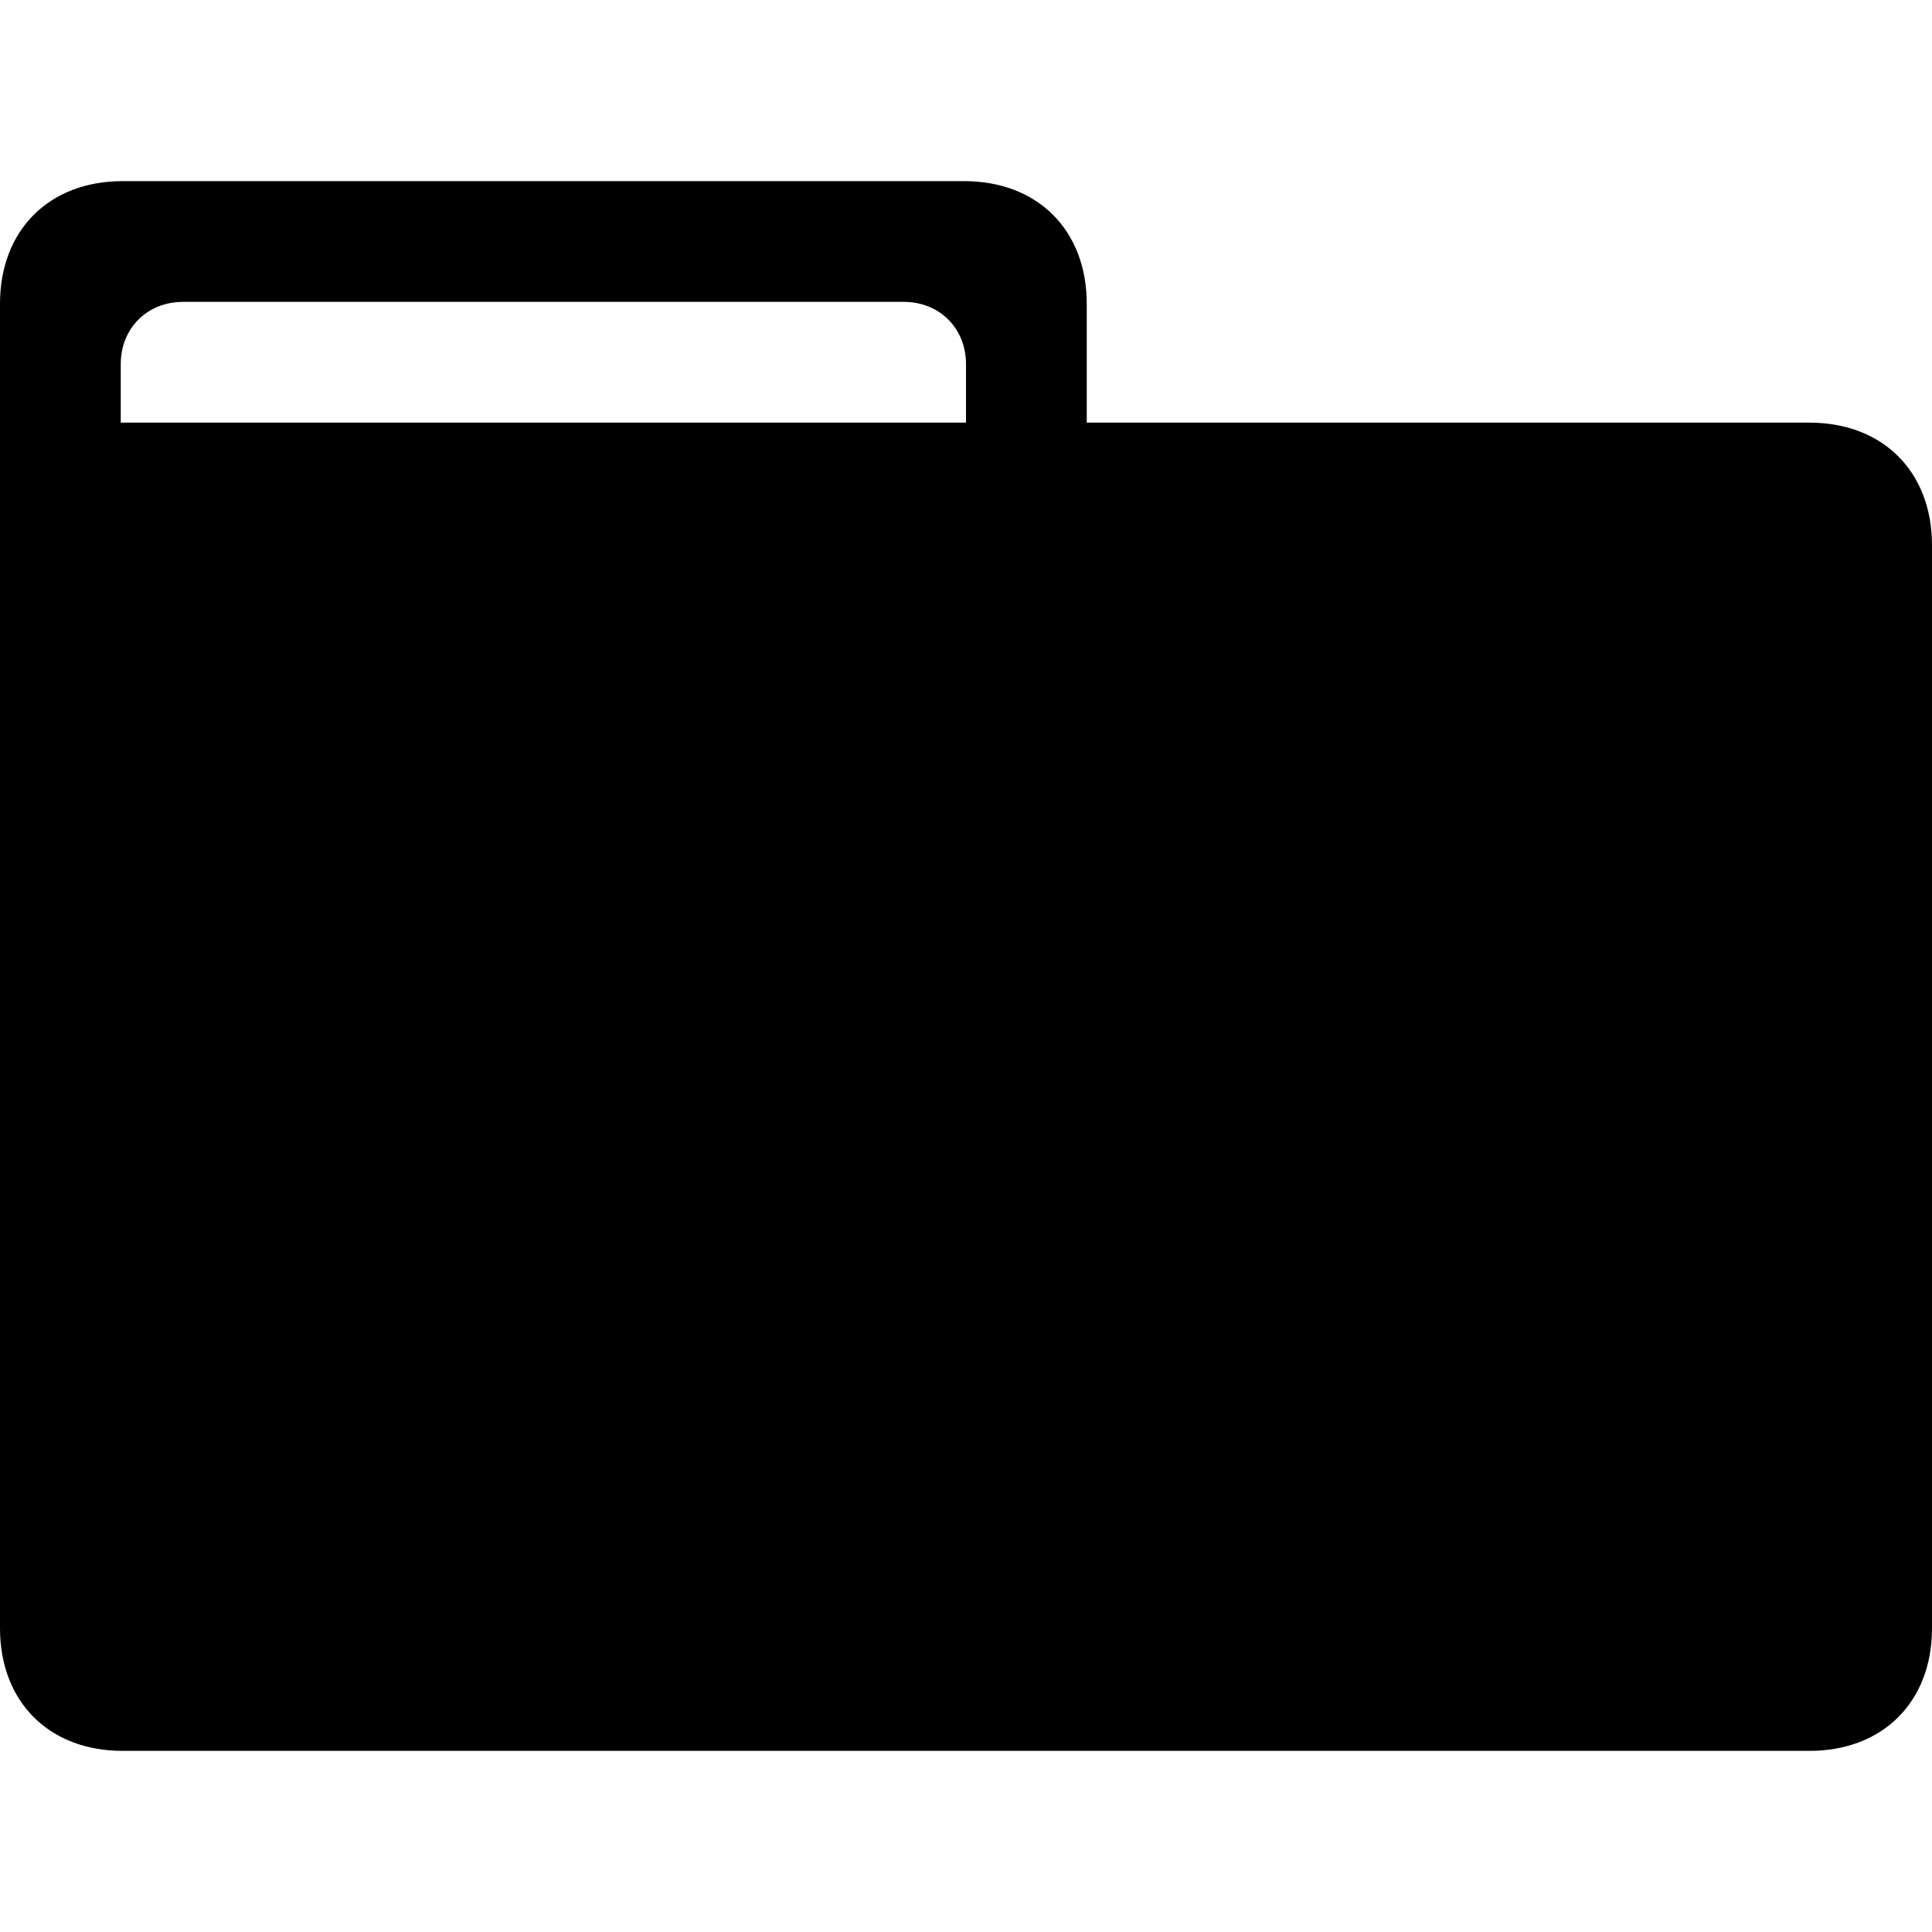
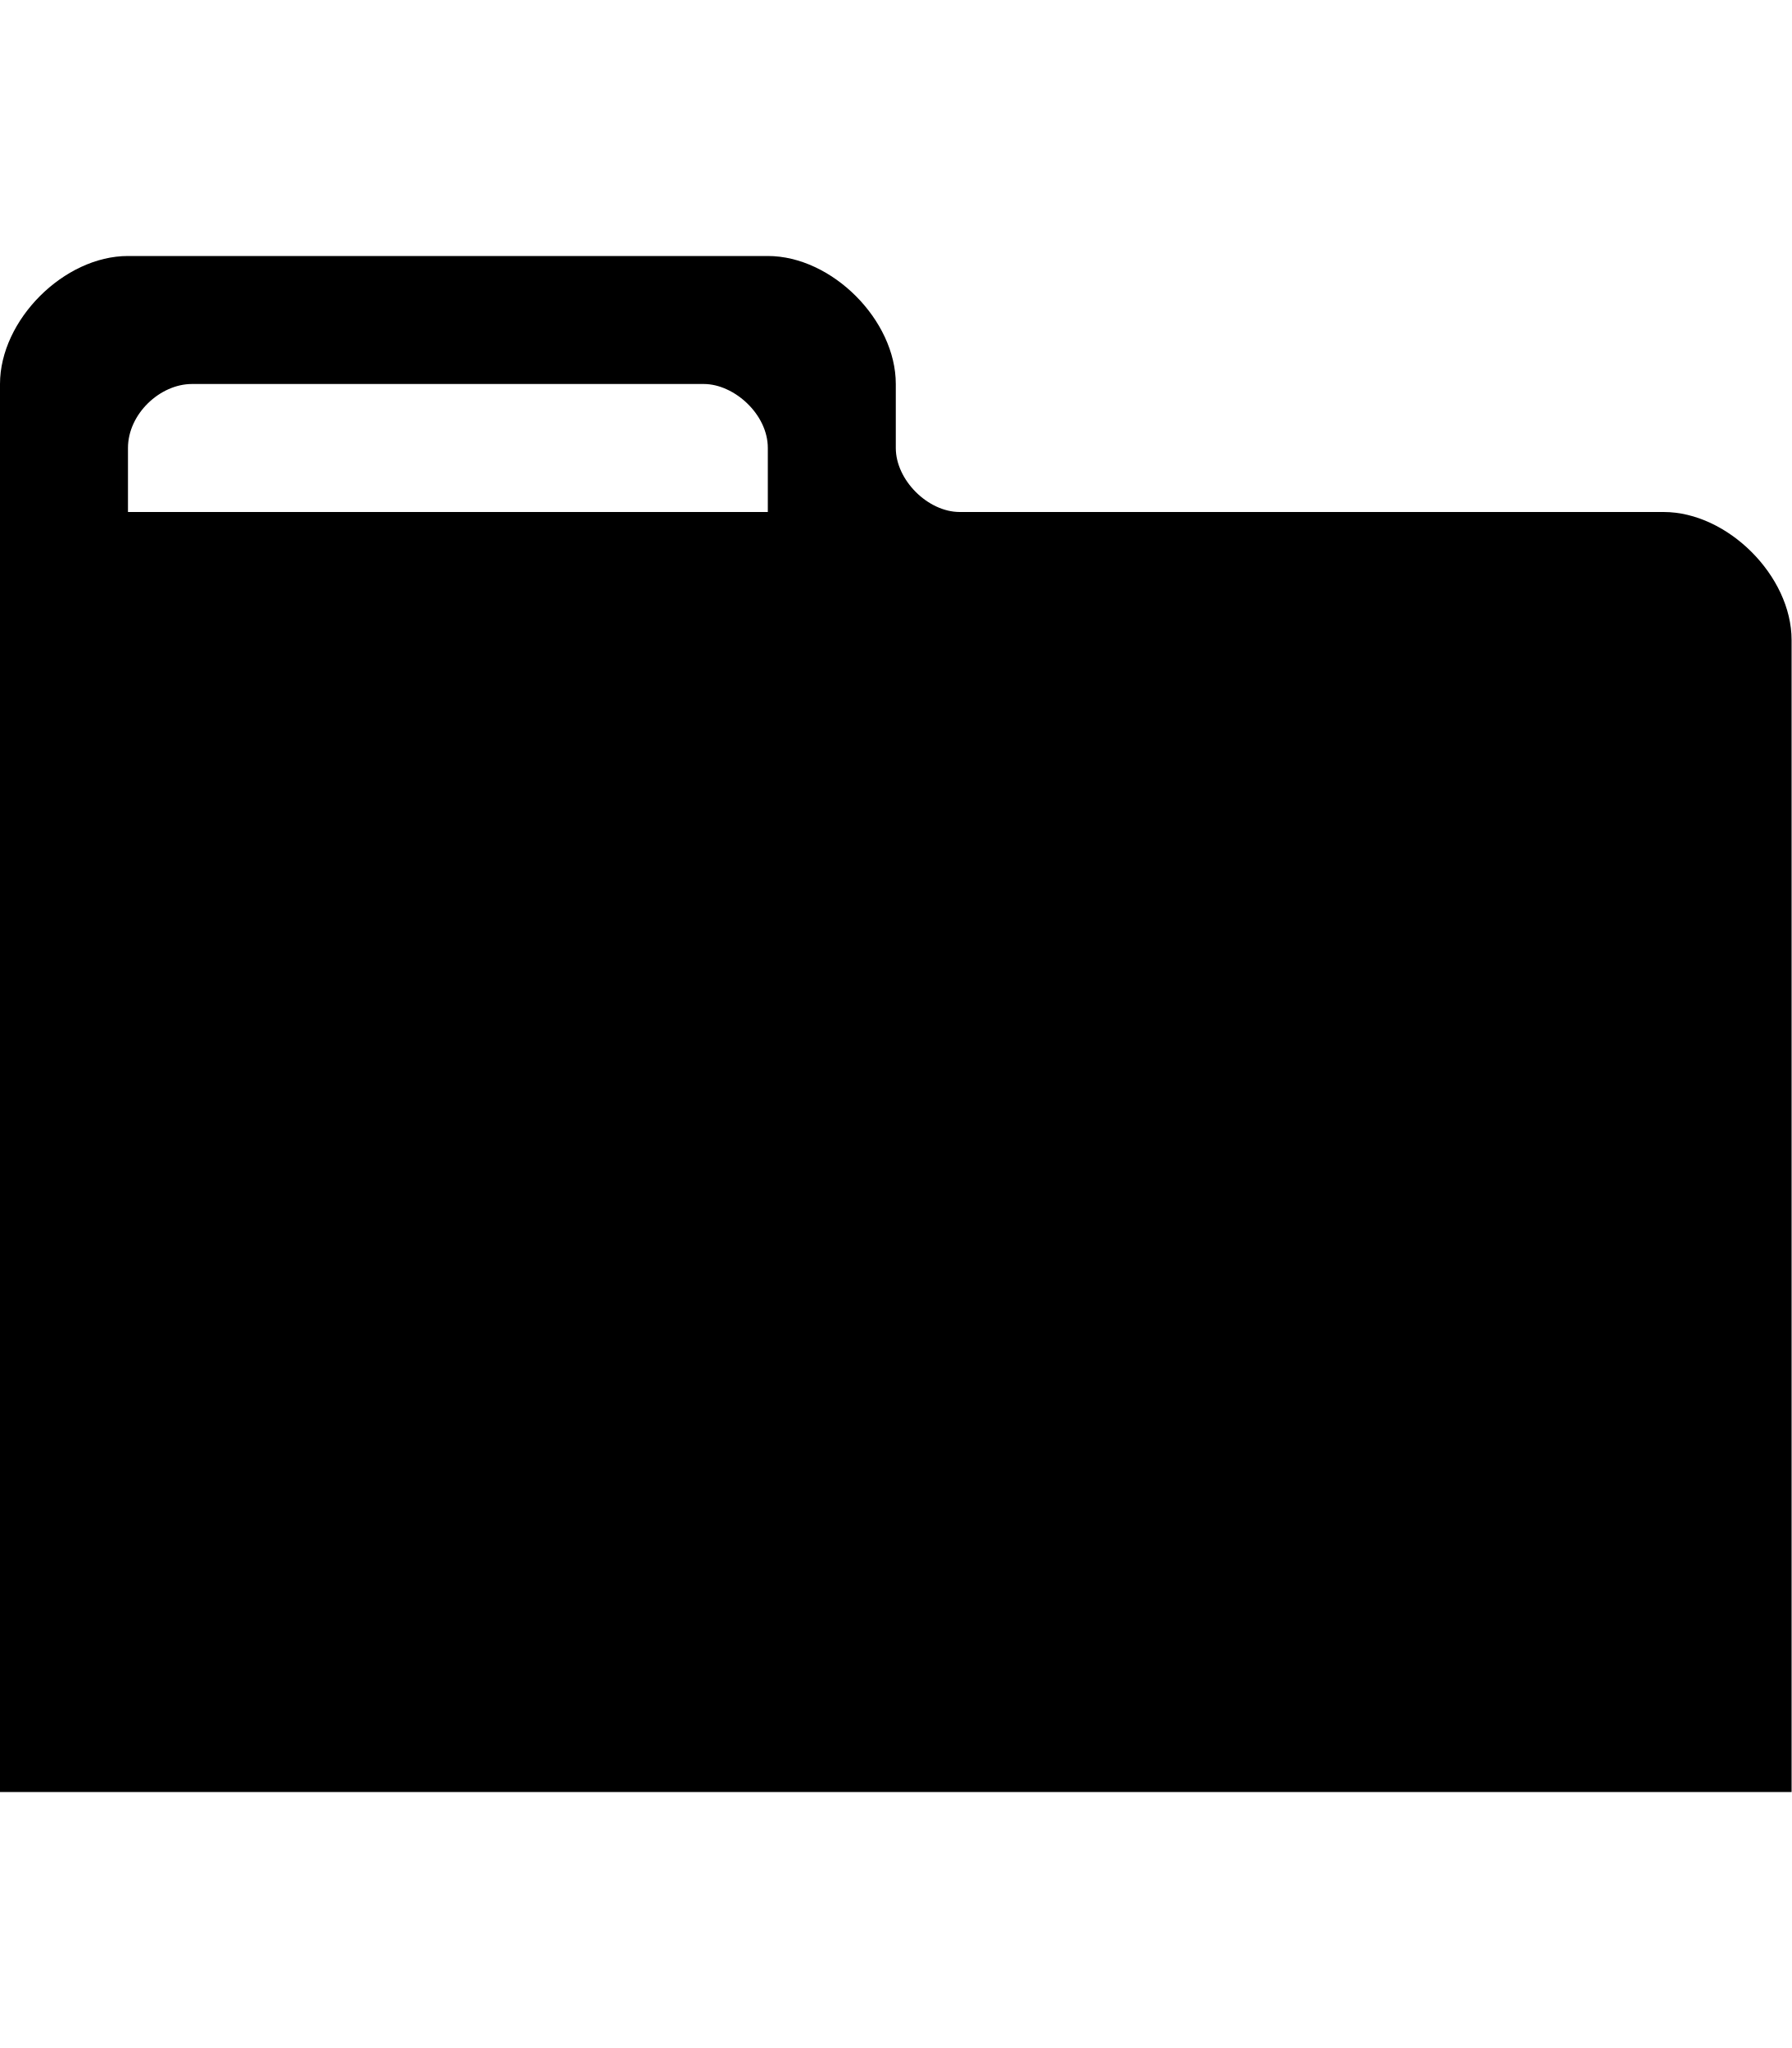
- <svg xmlns="http://www.w3.org/2000/svg" version="1.1" id="Layer_1" x="0px" y="0px" width="1024px" height="1024px" viewBox="0 0 1024 1024" enable-background="new 0 0 1024 1024" xml:space="preserve">
-   <path d="M64,224h448v-31c0-19-14-33-33-33H97c-19,0-33,14-33,33V224z M0,863V161c0-39,26-65,65-65h446c39,0,65,26,65,65v63h383  c39,0,65,26,65,65v574c0,39-26,65-65,65H65C26,928,0,902,0,863z" />
+ <svg xmlns="http://www.w3.org/2000/svg" version="1.1" id="Layer_1" x="0px" y="0px" width="896px" height="1024px" viewBox="0 0 896 1024" enable-background="new 0 0 896 1024" xml:space="preserve">
+   <path d="M384,256H64c0,0,0-15,0-32s16-32,32-32s241,0,256,0s32,15,32,32S384,256,384,256z M832,256c-32,0-336,0-352,0s-32-16-32-32  s0,0,0-32s-32-64-64-64s-288,0-320,0S0,160,0,192s0,704,0,704h896c0,0,0-544,0-576S864,256,832,256z" />
</svg>
